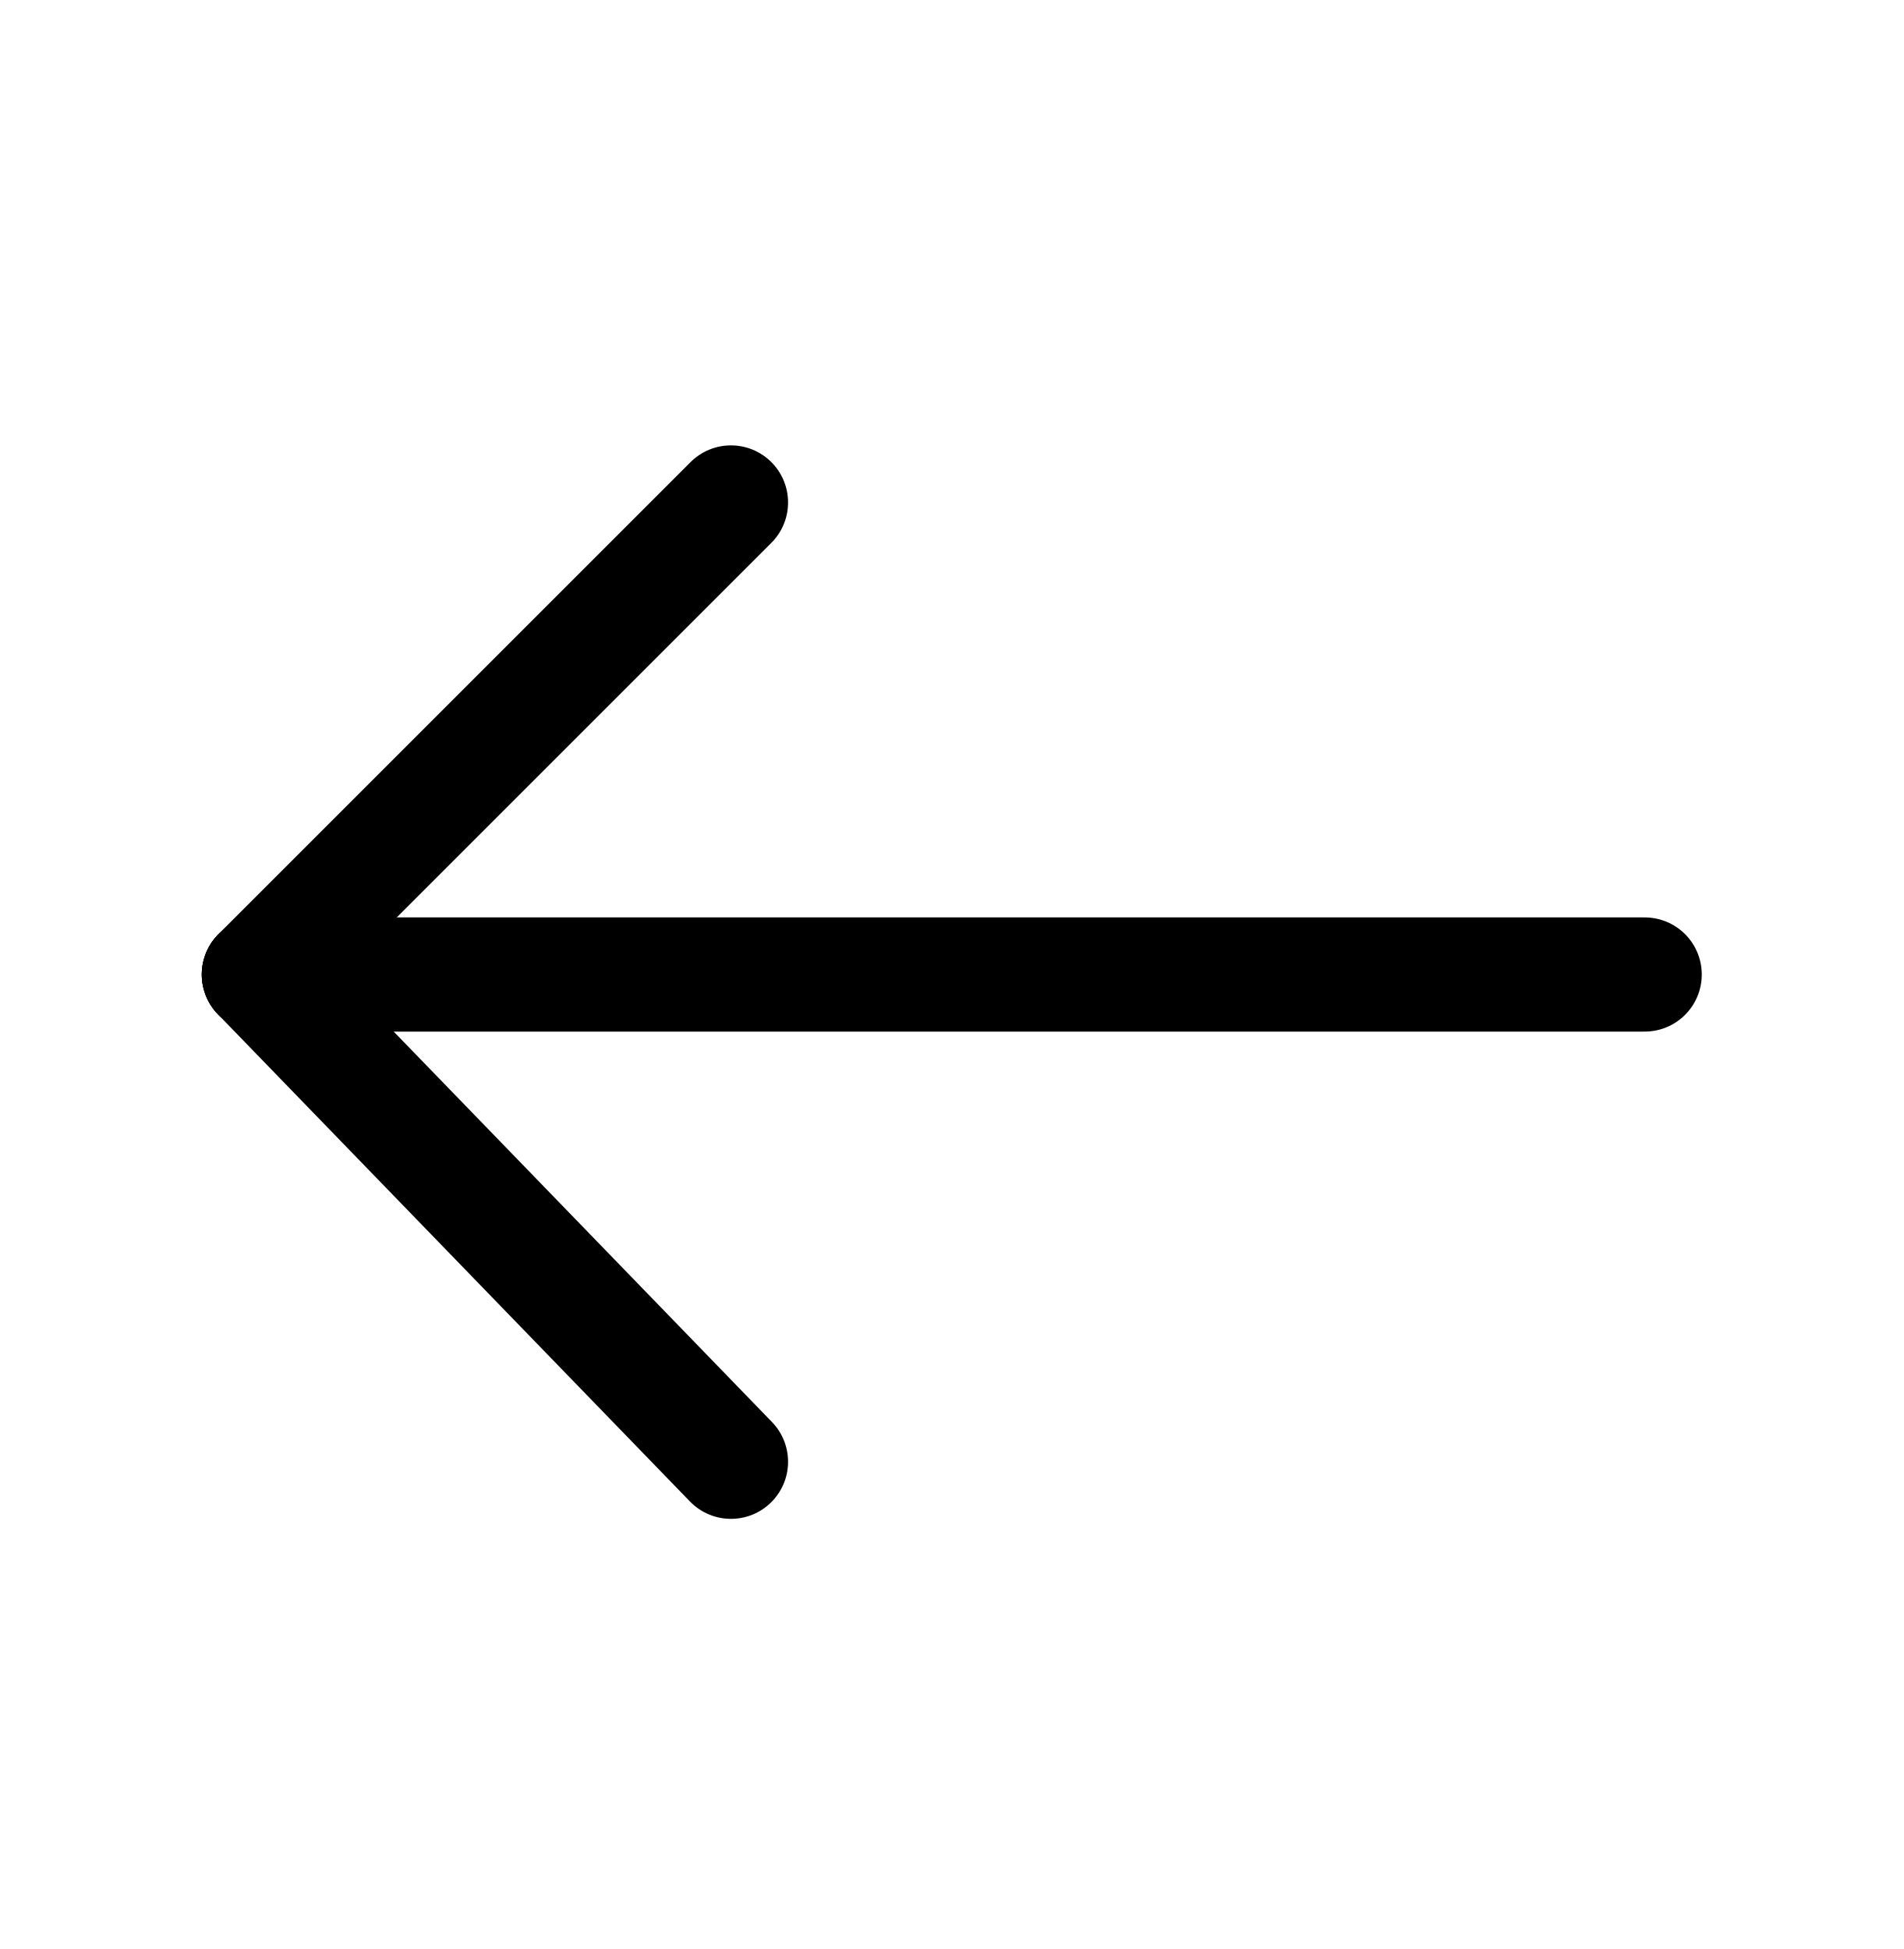
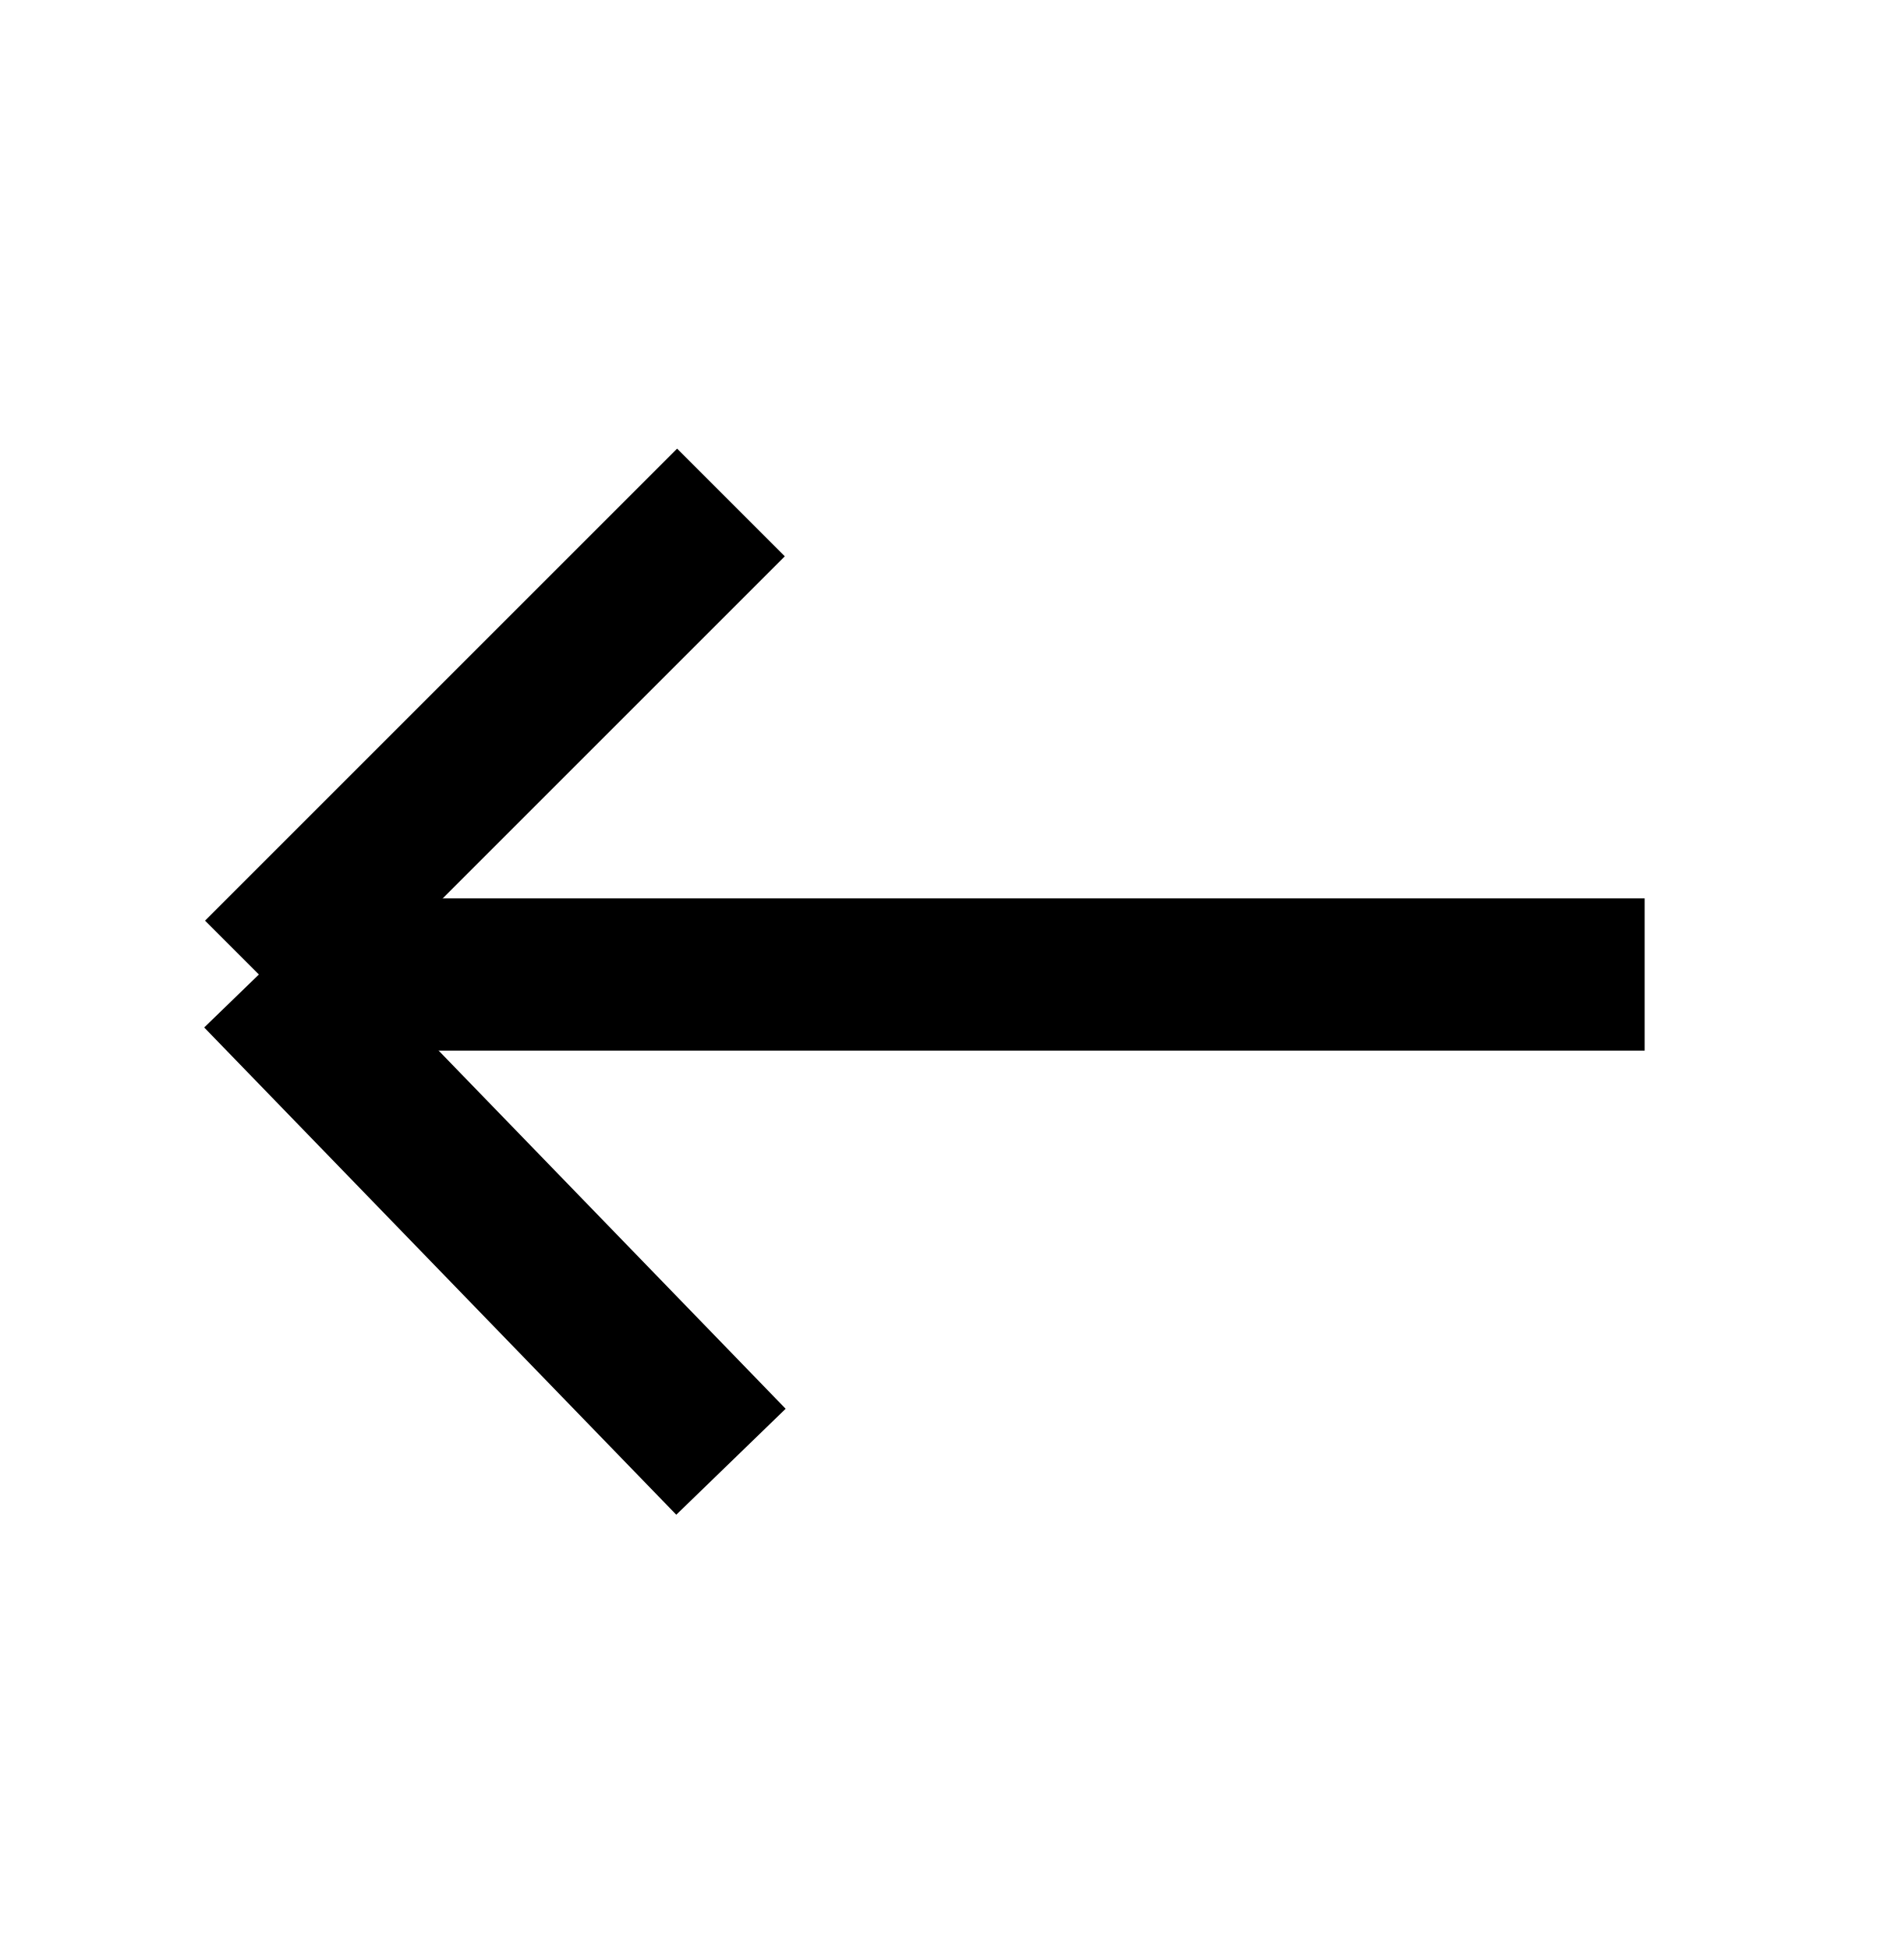
- <svg xmlns="http://www.w3.org/2000/svg" version="1.1" id="Layer_1" x="0px" y="0px" viewBox="0 0 12.5 12.8" style="enable-background:new 0 0 12.5 12.8;" xml:space="preserve">
-   <style type="text/css">
- 	.st0{fill:none;stroke:#000000;stroke-width:0.75;stroke-linecap:round;stroke-linejoin:round;stroke-miterlimit:10;}
- </style>
-   <line class="st0" x1="10.8" y1="6.4" x2="1.7" y2="6.4" />
-   <line class="st0" x1="4.8" y1="3.3" x2="1.7" y2="6.4" />
-   <line class="st0" x1="4.8" y1="9.6" x2="1.7" y2="6.4" />
+ <svg xmlns="http://www.w3.org/2000/svg" stroke="currentColor" fill="currentColor" version="1.1" x="0px" y="0px" viewBox="0 0 12.5 12.8">
+   <line x1="10.8" y1="6.4" x2="1.7" y2="6.4" />
+   <line x1="4.8" y1="3.3" x2="1.7" y2="6.4" />
+   <line x1="4.8" y1="9.6" x2="1.7" y2="6.4" />
</svg>
